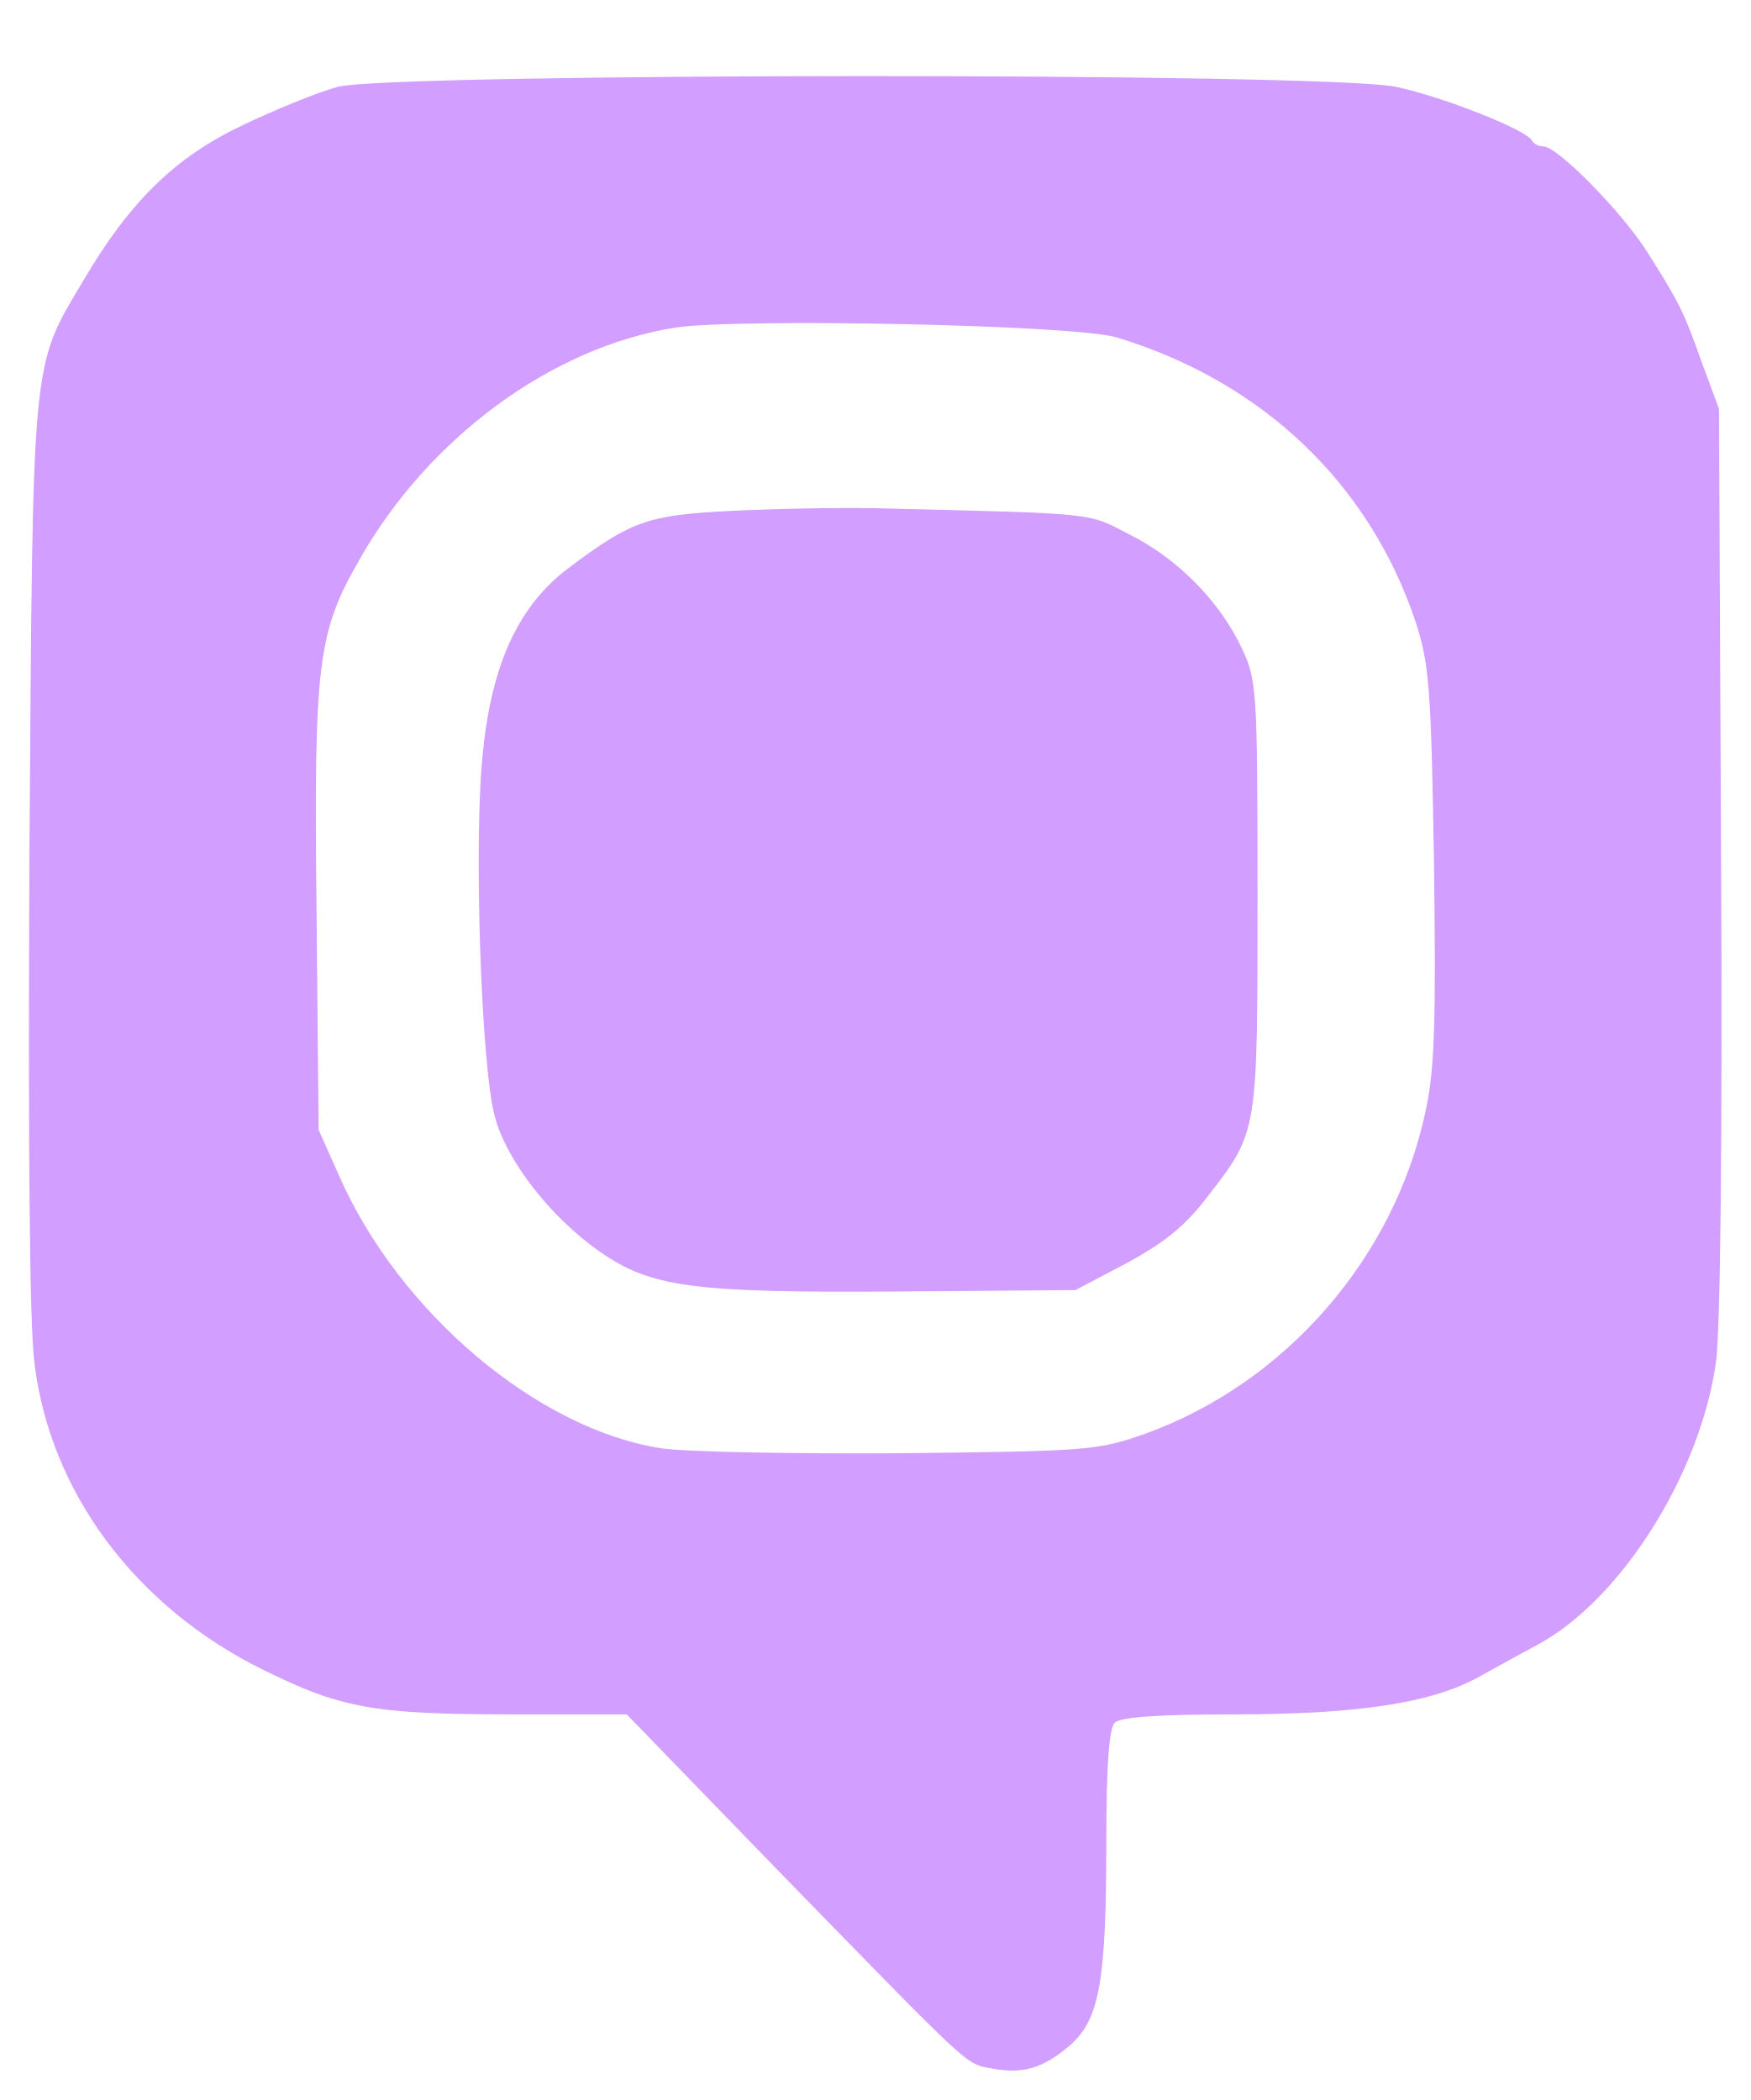
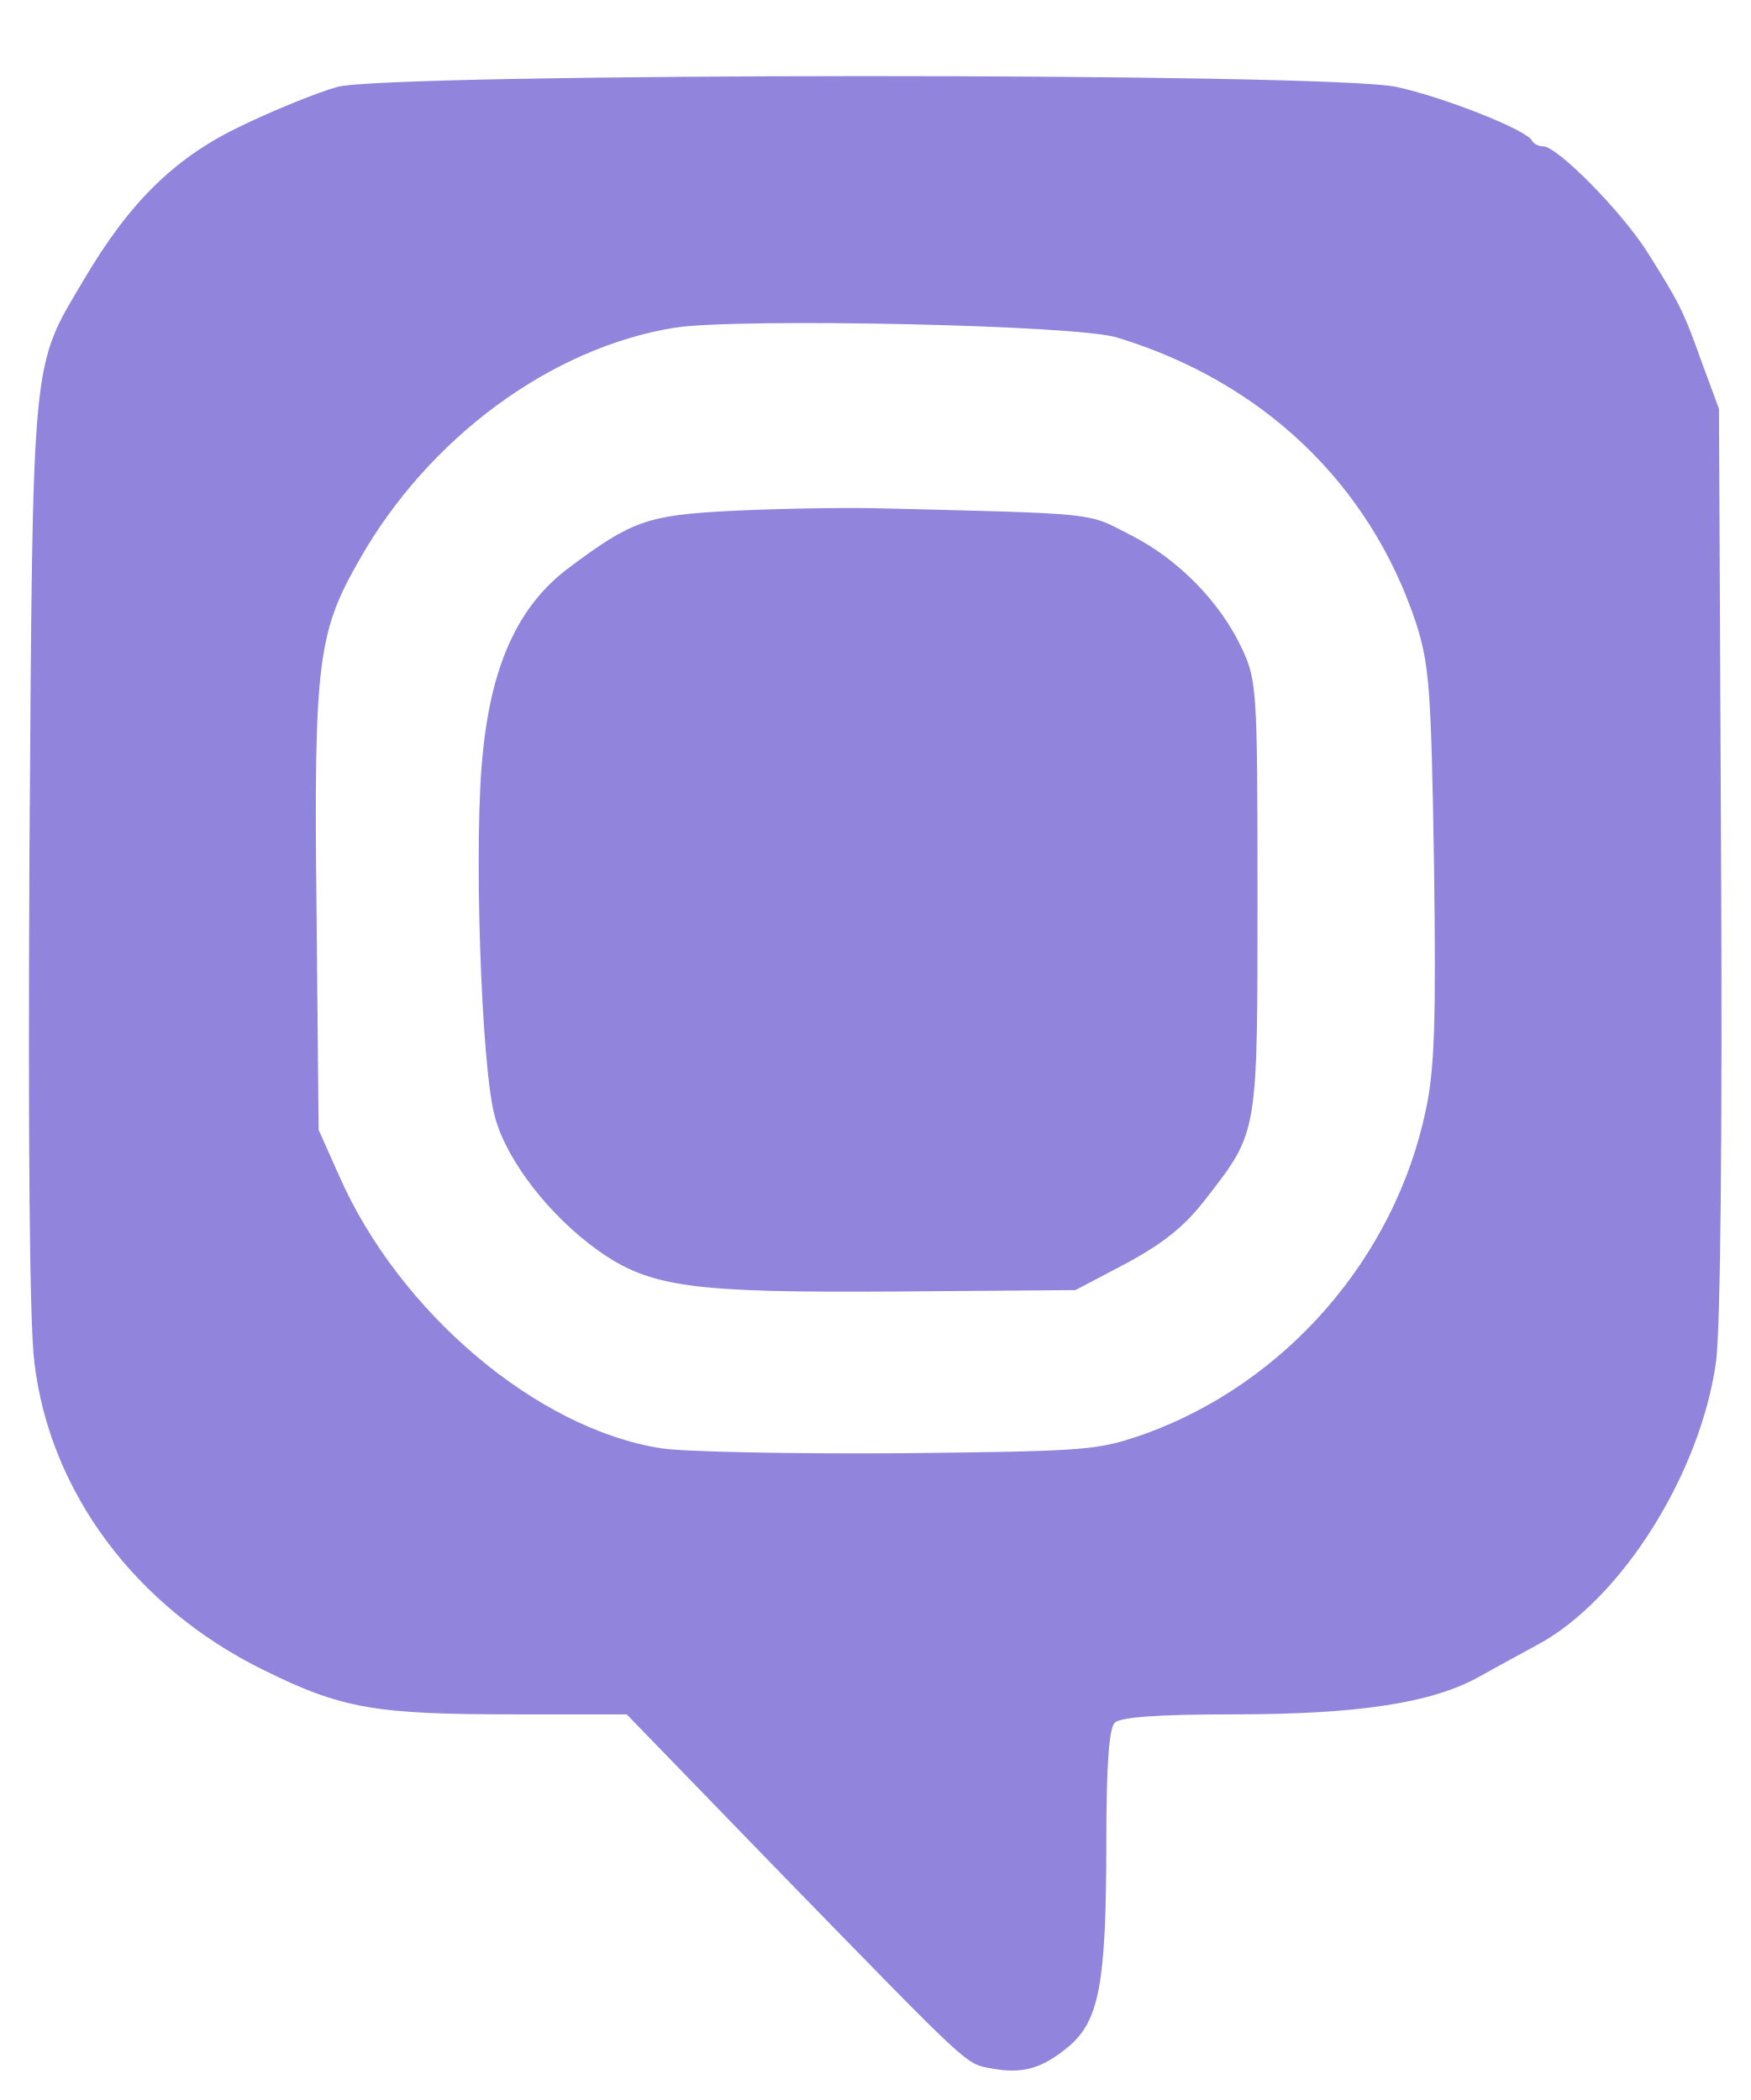
- <svg xmlns="http://www.w3.org/2000/svg" viewBox="45 28 150 180" fill="#D29EFF">
+ <svg xmlns="http://www.w3.org/2000/svg" viewBox="45 28 150 180" fill="#9184DC">
  <path transform="matrix(.06 0 0 -.06 -120 240)" d="M3232.059 3409.248c-29-8-90-33-136-55-95-45-160-108-226-220-76-128-73-100-78-817-2-416 0-673 7-730 22-185 144-349 326-439 113-56 160-64 359-64h161l220-227c274-281 263-272 302-279 44-8 72 0 111 33 42 37 52 90 52 292 0 109 4 161 12 169s61 12 170 12c177 0 283 16 351 54 23 13 60 33 82 45 120 64 234 245 256 406 6 51 9 312 7 720l-3 640-24 65c-27 76-33 87-79 160-37 58-128 150-148 150-7 0-14 4-16 8-6 15-128 63-194 77-100 21-1435 20-1512 0zm1113-358c208-63 361-209 427-407 19-59 22-92 26-345 3-225 1-294-12-353-44-209-199-388-400-461-69-24-79-25-351-28-154-1-307 2-340 7-177 27-375 194-461 390l-29 65-3 316c-4 352 2 395 61 498 99 175 275 304 451 332 90 14 574 4 631-14z" />
  <path transform="matrix(.06 0 0 -.06 -119.9446 240.5944)" d="M3790.059 2813.248c-115-6-139-14-227-80-72-53-111-136-124-262-14-121-3-455 17-524 17-63 79-142 148-191 74-52 132-60 426-58l255 2 74 39c55 30 84 54 115 95 72 93 71 90 71 430 0 293-1 307-22 352-31 67-92 129-160 163-62 32-40 30-365 38-57 1-150-1-208-4z" />
</svg>
